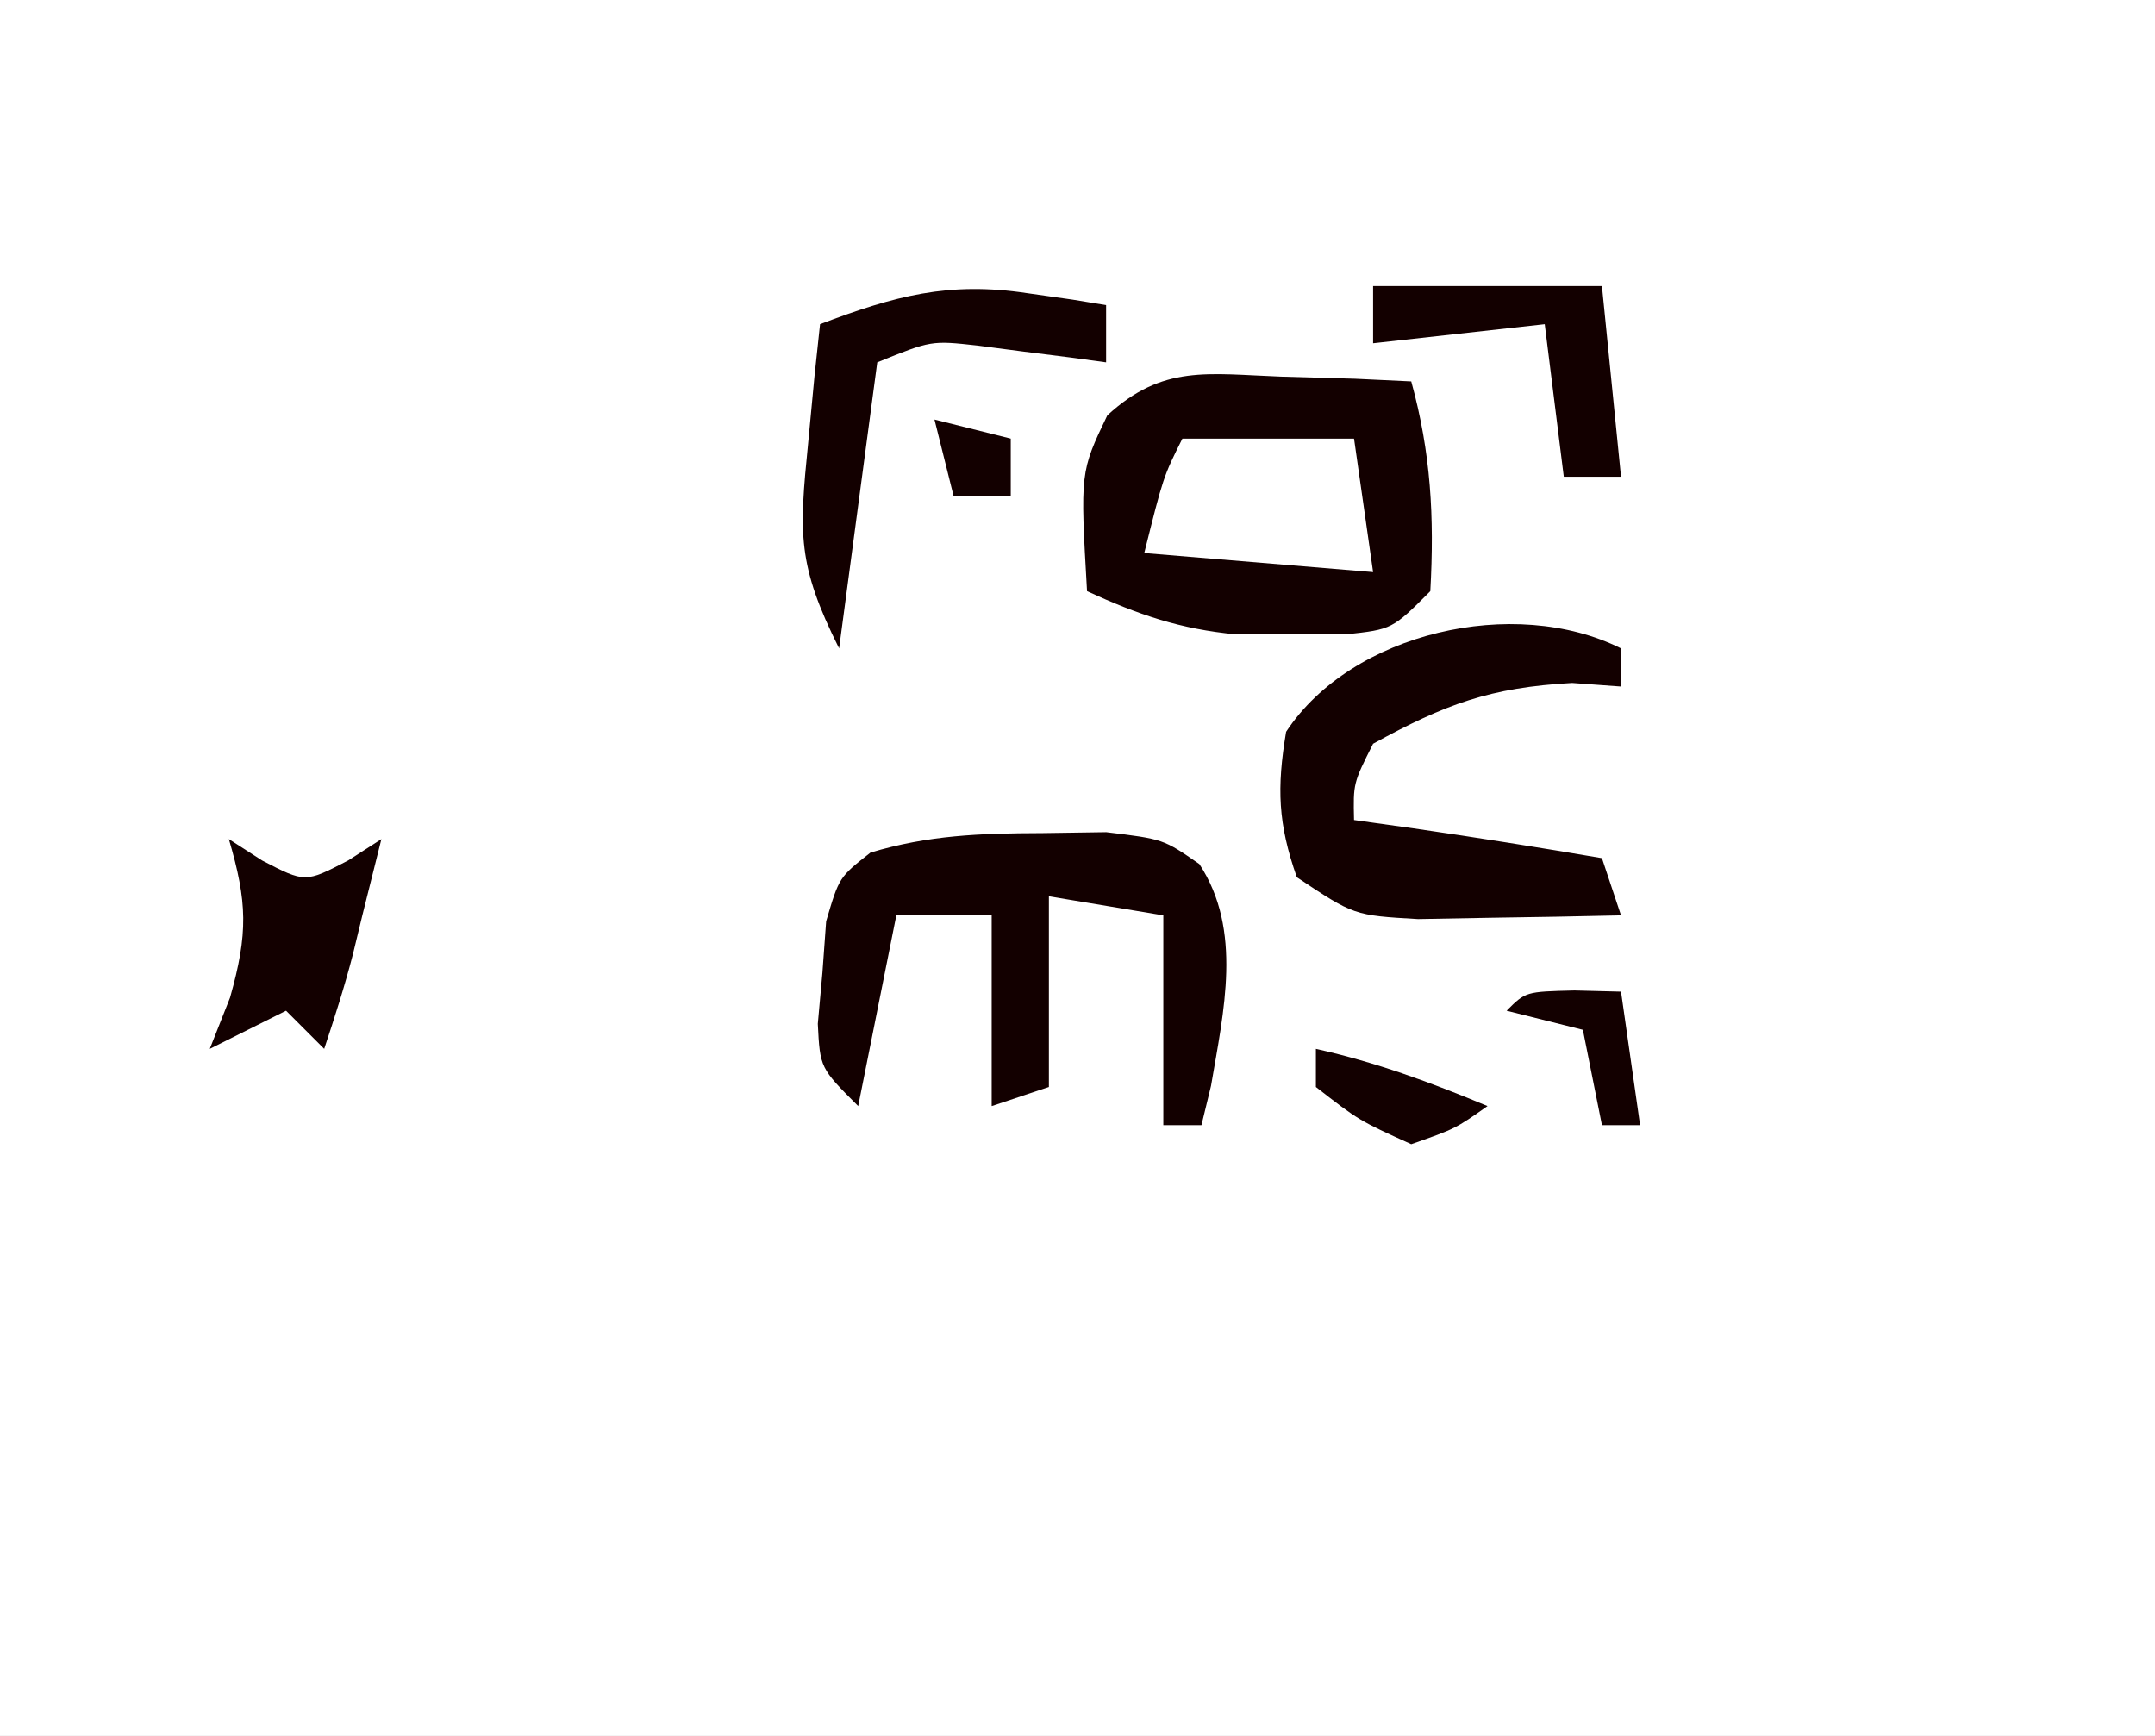
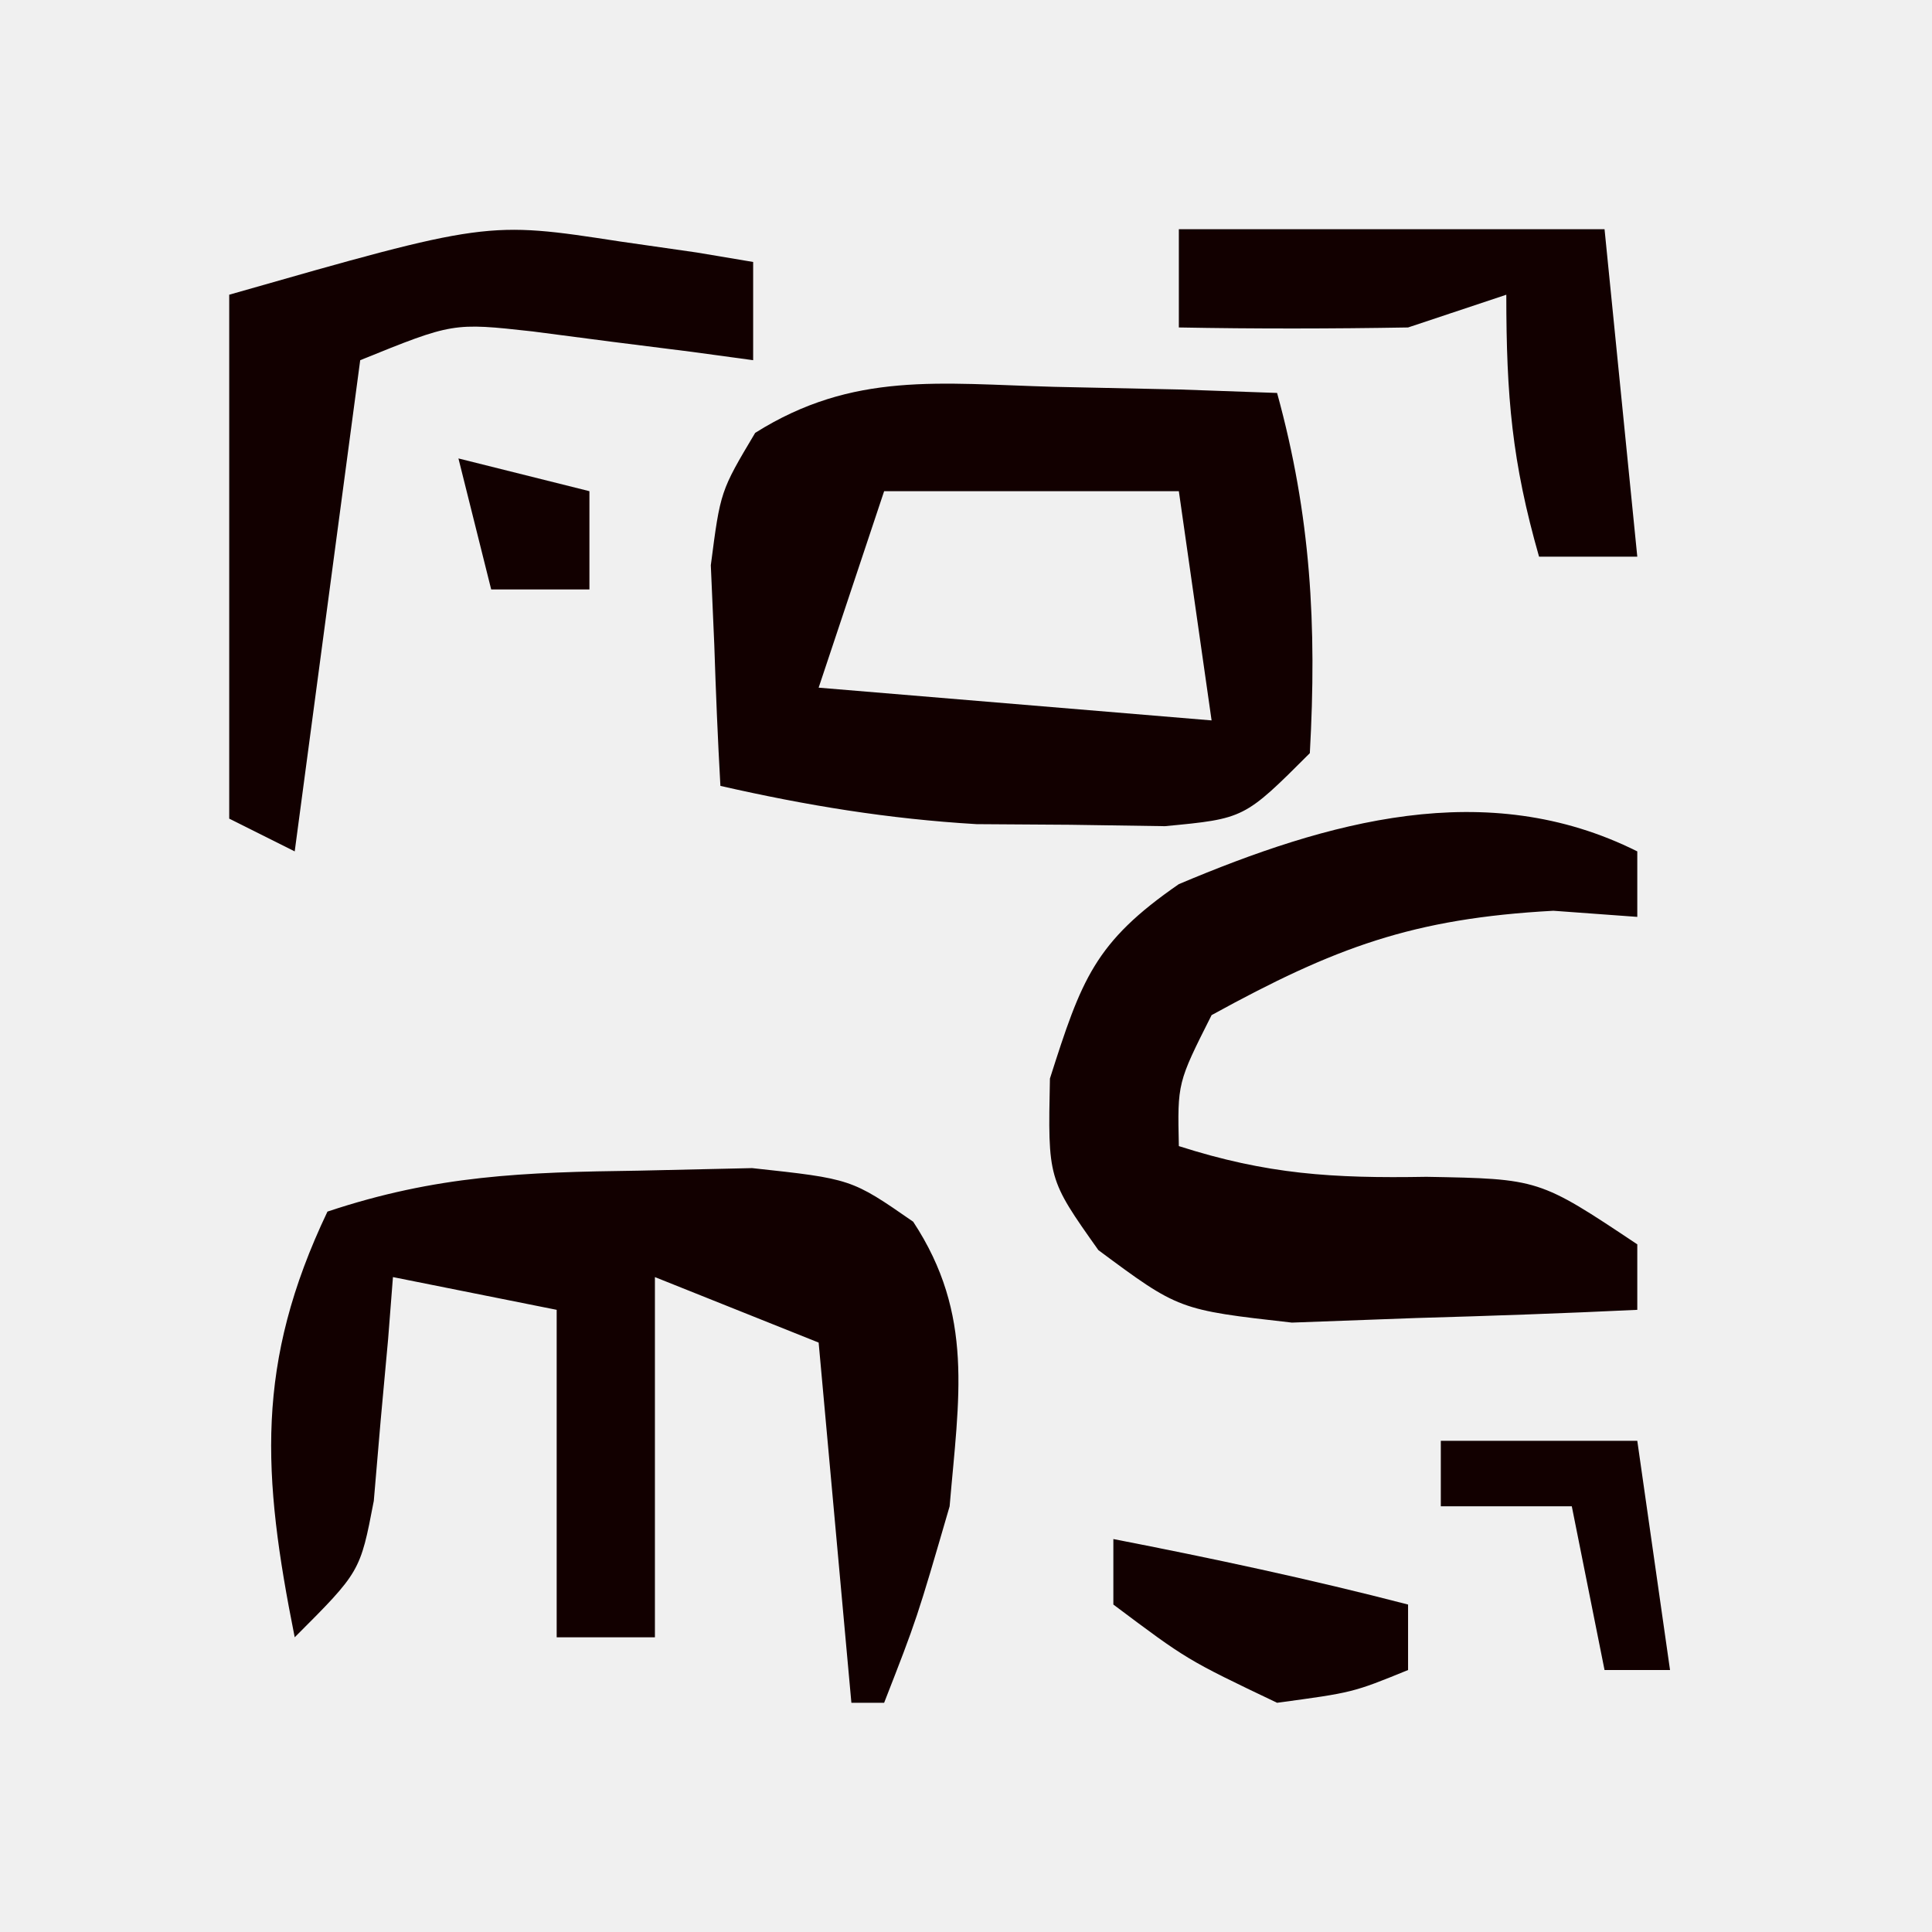
- <svg xmlns="http://www.w3.org/2000/svg" width="113" height="91">
-   <path fill="#FFF" d="M0 0h113v91H0z" />
-   <path fill="#130000" d="m67.188 19.75 3.855.11L74 20c1.032 3.749 1.217 7.102 1 11-2 2-2 2-4.426 2.266l-2.886-.016-2.864.016C61.874 32.988 59.681 32.23 57 31c-.36-6.247-.36-6.247 1.063-9.219 2.911-2.677 5.257-2.173 9.124-2.031M54.563 43.688l3.44-.051C61 44 61 44 62.888 45.309c2.282 3.467 1.277 7.727.613 11.629L63 59h-2V48l-6-1v10l-3 1V48h-5l-2 10c-2-2-2-2-2.117-4.312L43.125 51l.195-2.687C44 46 44 46 45.645 44.707c3.04-.913 5.744-1.009 8.917-1.02M85 34v2l-2.562-.187C78.143 36.047 75.77 36.93 72 39c-1.043 2.069-1.043 2.069-1 4l3.125.438c3.3.479 6.588 1 9.875 1.562l1 3c-2.27.054-4.542.093-6.812.125l-3.833.07C71 48 71 48 68 46c-.991-2.82-1.054-4.677-.562-7.625C70.87 33.156 79.414 31.207 85 34" />
-   <path fill="#FFF" d="M62 23h9l1 7-12-1c1-4 1-4 2-6" />
-   <path fill="#130000" d="m53.875 15.375 2.367.336L58 16v3l-1.863-.254-2.45-.308-2.425-.317c-2.43-.269-2.43-.269-5.262.879l-2 15c-2.198-4.396-2.1-5.993-1.625-10.75l.336-3.547L43 17c3.902-1.481 6.735-2.252 10.875-1.625M72 15h12l1 10h-3l-1-8-9 1zM12 44l1.75 1.125c2.25 1.167 2.25 1.167 4.5 0L20 44l-1 4-.5 2.063c-.43 1.665-.956 3.305-1.5 4.937l-2-2-4 2 1.063-2.687c.955-3.375.909-5.01-.063-8.313M69 55c3.147.7 6.026 1.76 9 3-1.687 1.188-1.687 1.188-4 2-2.75-1.25-2.75-1.25-5-3zM82.563 51.938 85 52l1 7h-2l-1-5-4-1c1-1 1-1 3.563-1.062" />
-   <path fill="#130000" d="m49 22 4 1v3h-3z" />
+ <svg xmlns="http://www.w3.org/2000/svg" width="59" height="59">
+   <defs>
+     <mask id="cutout-mask">
+       <rect width="59" height="59" fill="white" />
+       <path d="M27 15h9l1 7-12-1z" fill="black" />
+     </mask>
+   </defs>
+   <path fill="#120000" d="m32.188 11.813 3.855.082L39 12c1.032 3.749 1.217 7.102 1 11-2 2-2 2-4.426 2.23l-2.886-.043-2.864-.019c-2.698-.16-5.192-.569-7.824-1.168-.081-1.437-.14-2.874-.187-4.312l-.106-2.426C22 15 22 15 23.062 13.219c2.995-1.884 5.639-1.502 9.125-1.406M19.5 35.75l3.469-.078C26 36 26 36 27.887 37.309 29.758 40.152 29.28 42.692 29 46c-1 3.438-1 3.438-2 6h-1l-1-11-5-2v11h-3V40l-5-1-.148 1.898-.227 2.477c-.07.812-.14 1.624-.21 2.46C11 48 11 48 9 50c-.994-4.97-1.209-8.362 1-13 3.337-1.112 5.988-1.203 9.5-1.25M50 26v2l-2.562-.187C43.143 28.047 40.77 28.93 37 31c-1.043 2.069-1.043 2.069-1 4 2.694.862 4.682.988 7.563.938C47 36 47 36 50 38v2c-2.249.108-4.5.186-6.75.25l-3.797.14C36 40 36 40 33.543 38.177 32 36 32 36 32.063 32.937 33.028 29.912 33.425 28.777 36 27c4.534-1.914 9.387-3.307 14-1" mask="url(#cutout-mask)" />
+   <path fill="#120000" d="m18.938 7.375 2.34.336L23 8v3l-1.863-.254-2.45-.309-2.425-.316c-2.43-.269-2.43-.269-5.262.879L9 26l-2-1V9c7.875-2.25 7.875-2.25 11.938-1.625M36 7h13l1 10h-3c-.826-2.892-1-4.887-1-8l-3 1c-2.333.04-4.667.044-7 0zM34 47c3.024.588 6.018 1.227 9 2v2c-1.687.688-1.687.688-4 1-2.75-1.312-2.75-1.312-5-3zM44 44h6l1 7h-2l-1-5h-4z" />
+   <path fill="#120000" d="m14 14 4 1v3h-3z" />
</svg>
